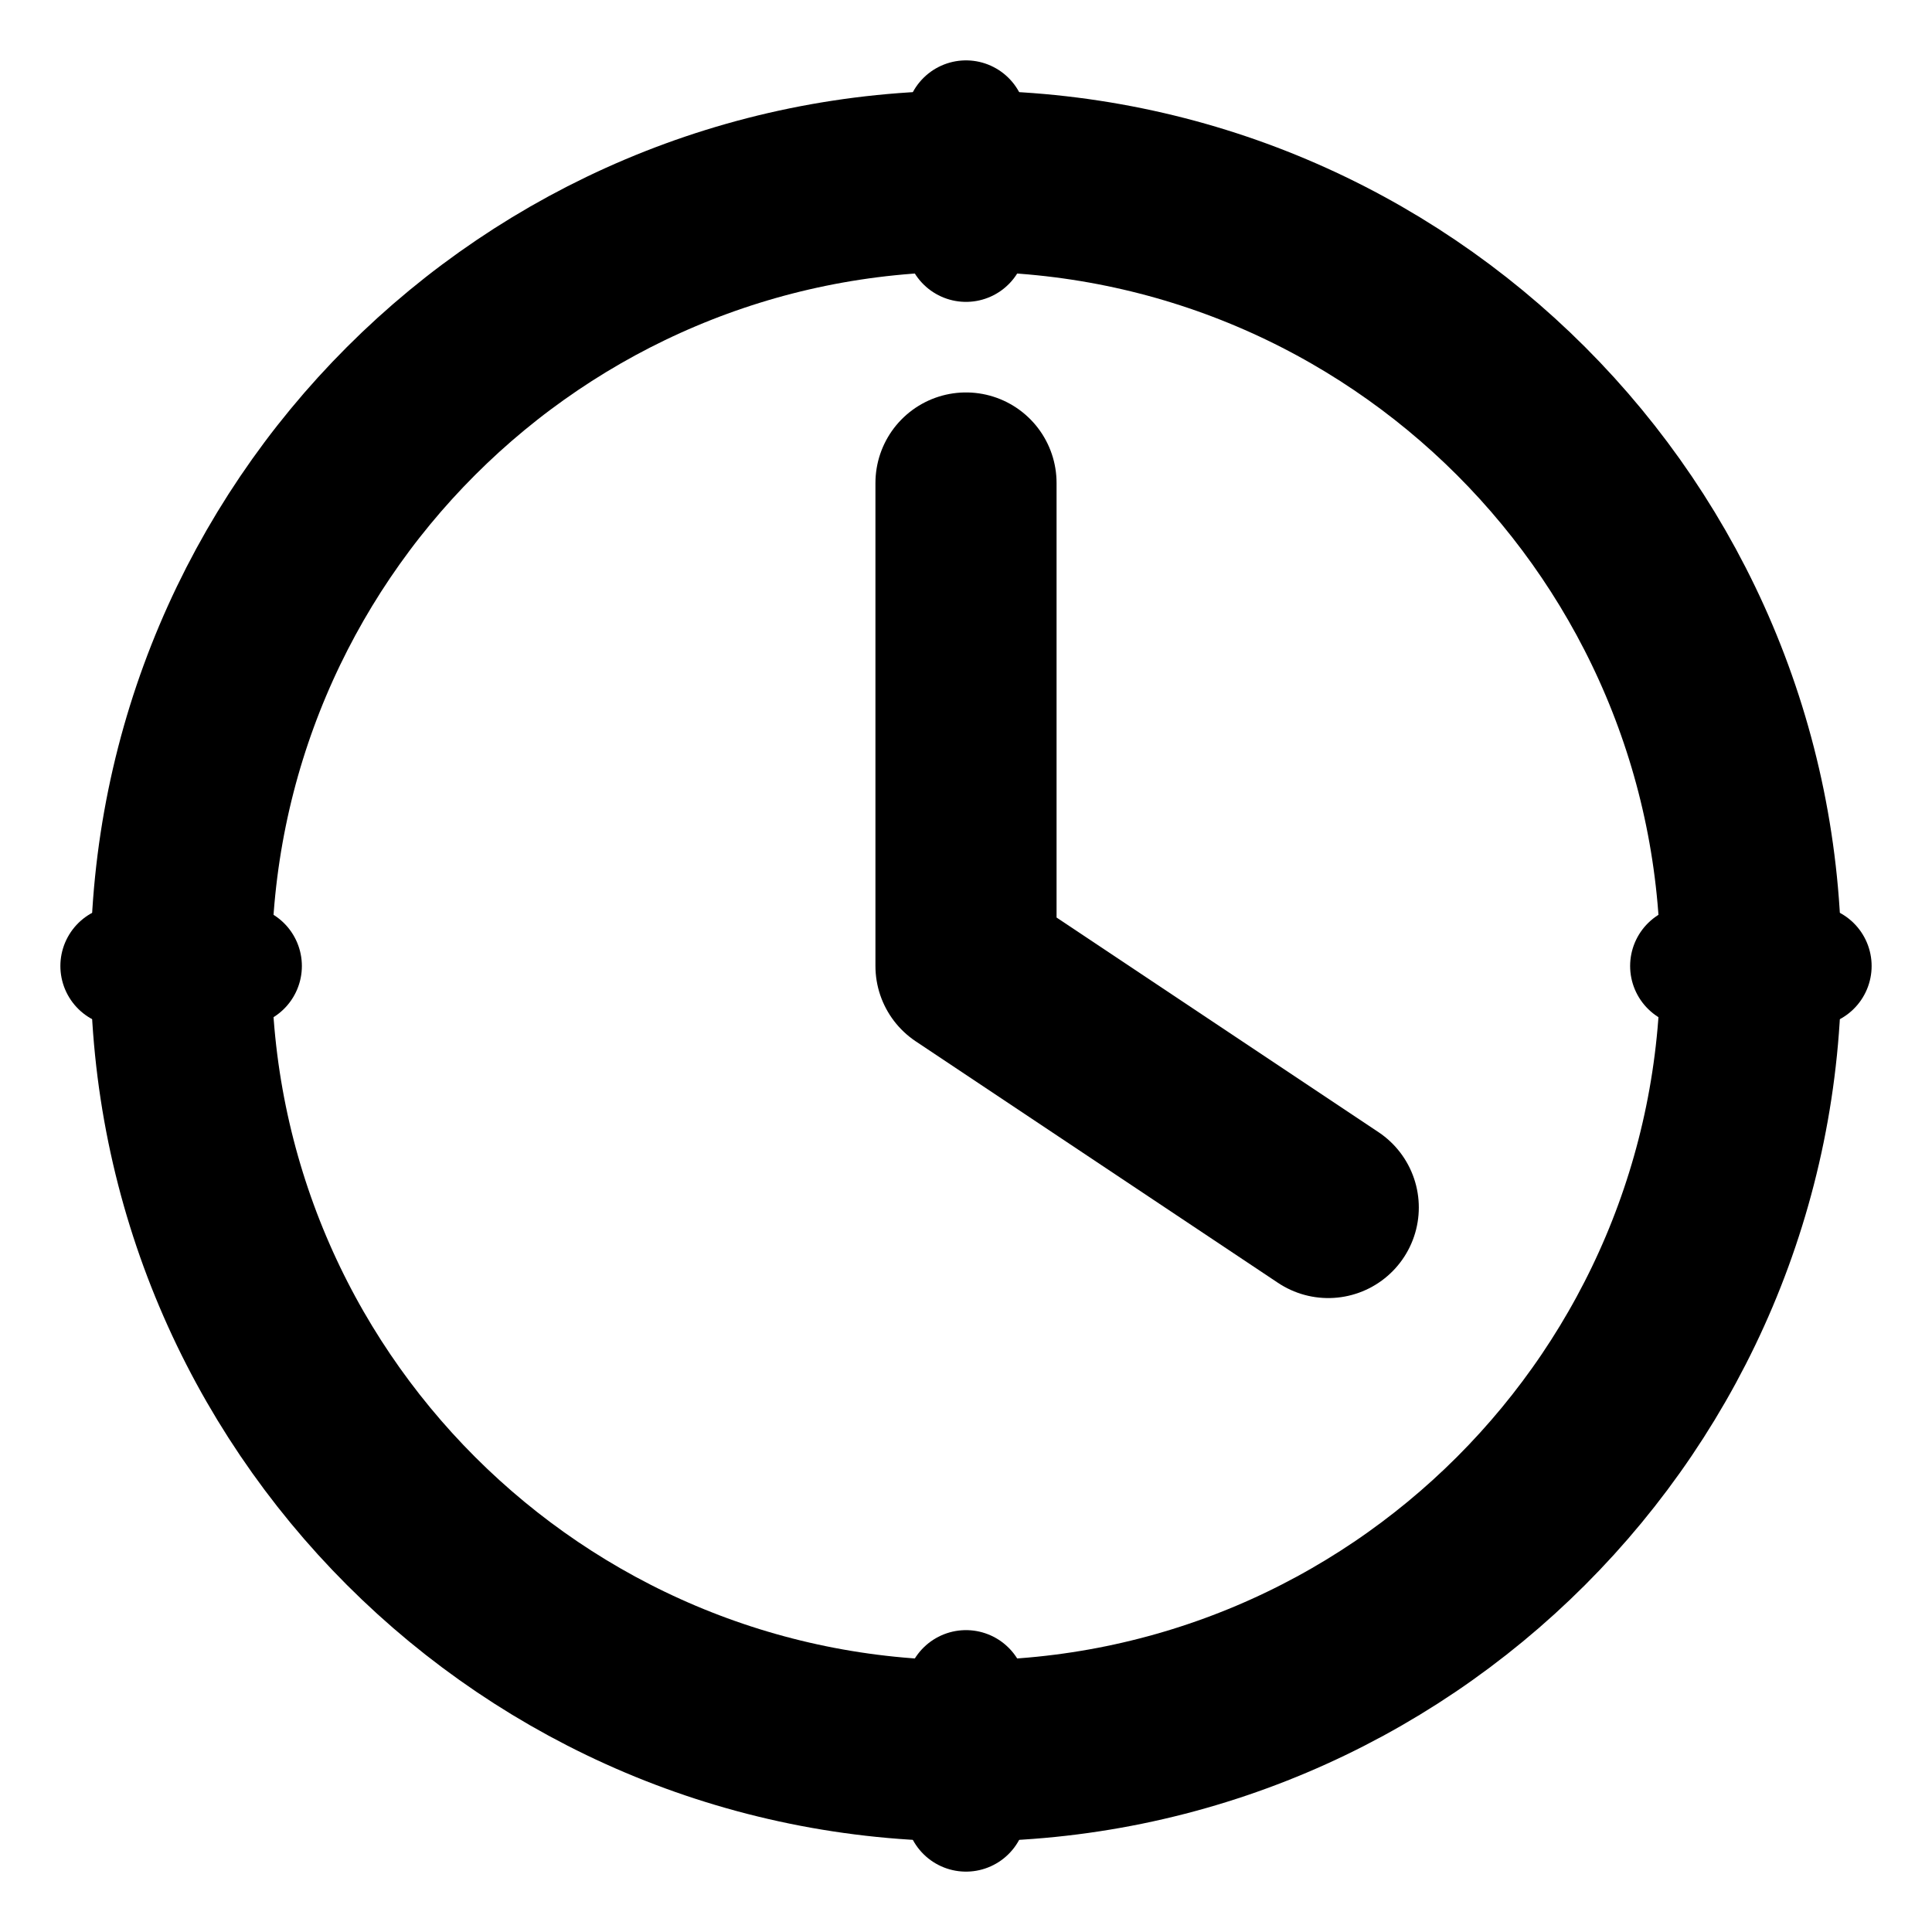
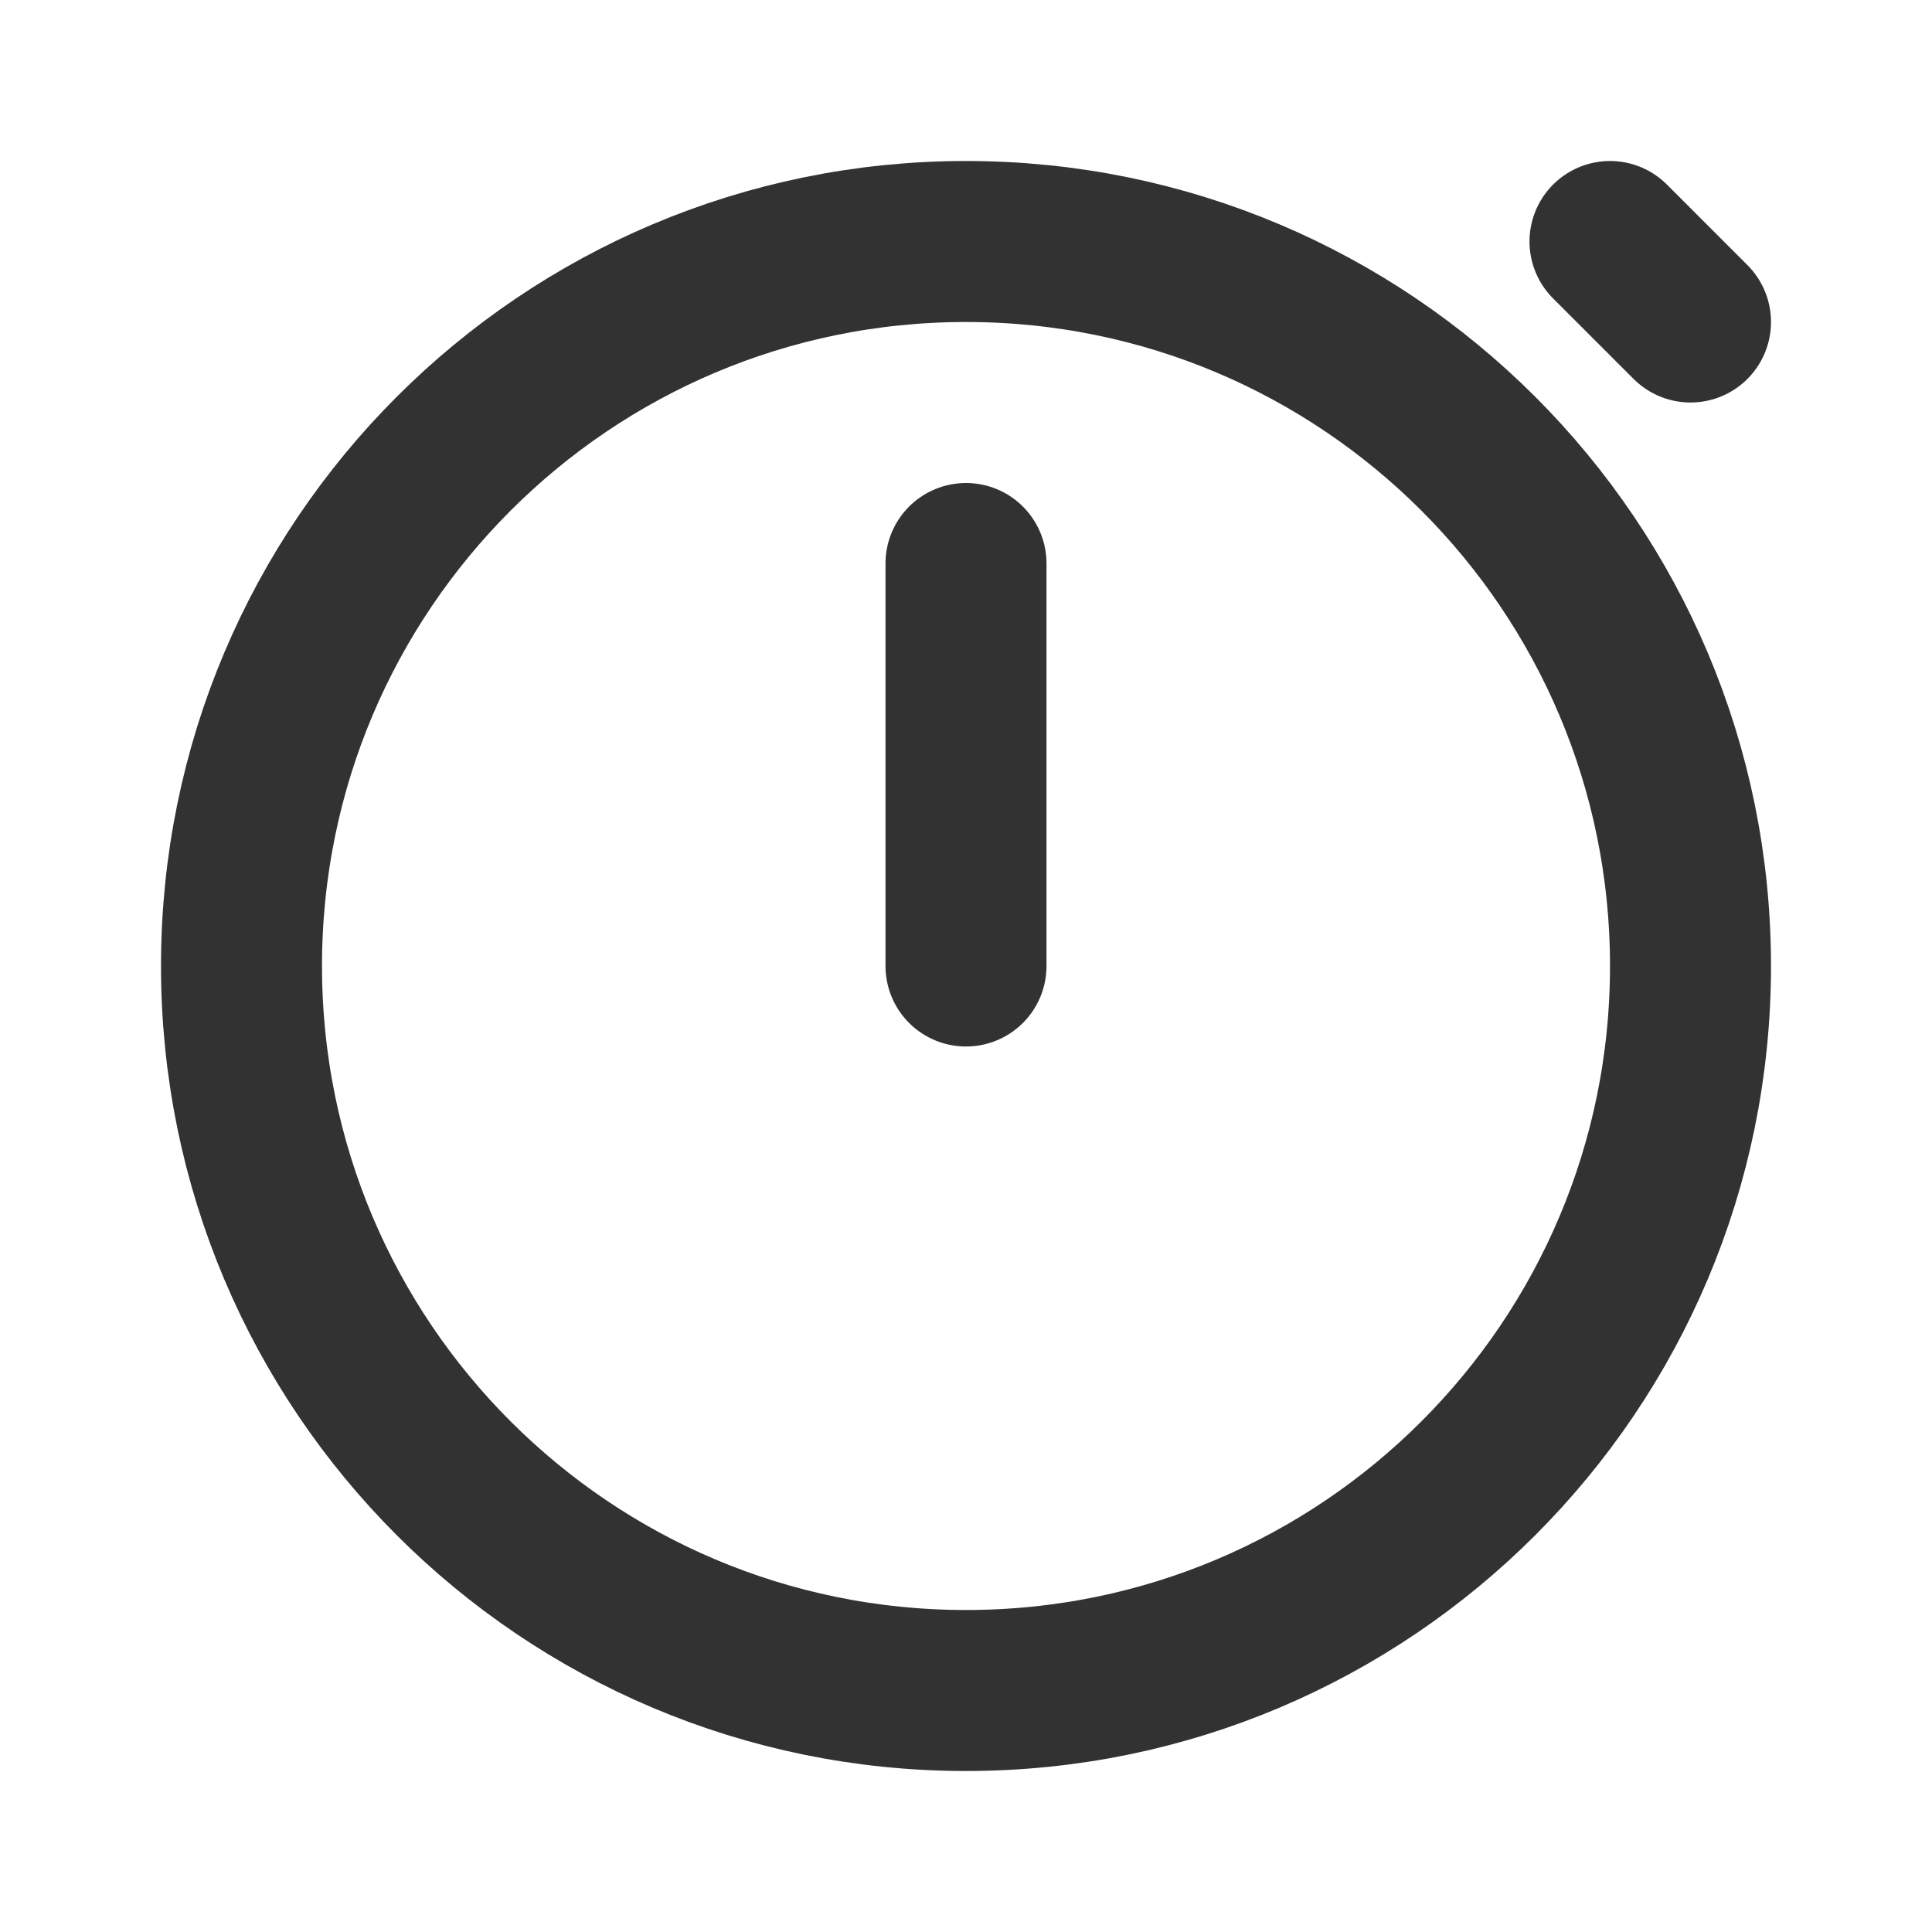
- <svg xmlns="http://www.w3.org/2000/svg" width="16" height="16" viewBox="0 0 16 16" fill="none">
-   <circle cx="8" cy="8" r="6.5" stroke="currentColor" stroke-width="1.5" fill="none" />
-   <path d="M8 4v4l3 2" stroke="currentColor" stroke-width="1.5" stroke-linecap="round" stroke-linejoin="round" />
-   <circle cx="8" cy="8" r="0.5" fill="currentColor" />
-   <path d="M8 1v1M8 14v1M15 8h-1M2 8H1" stroke="currentColor" stroke-width="1" stroke-linecap="round" />
+ <svg xmlns="http://www.w3.org/2000/svg" width="800px" height="800px" viewBox="0 0 24 24" fill="none">
+   <path d="M21 12C21 16.971 16.971 21 12 21C7.029 21 3 16.971 3 12C3 7.029 7.029 3 12 3C16.971 3 21 7.029 21 12Z" stroke="#323232" stroke-width="2" />
+   <path d="M12 7L12 12" stroke="#323232" stroke-width="2" stroke-linecap="round" stroke-linejoin="round" />
+   <path d="M21 4L20 3" stroke="#323232" stroke-width="2" stroke-linecap="round" stroke-linejoin="round" />
</svg>
